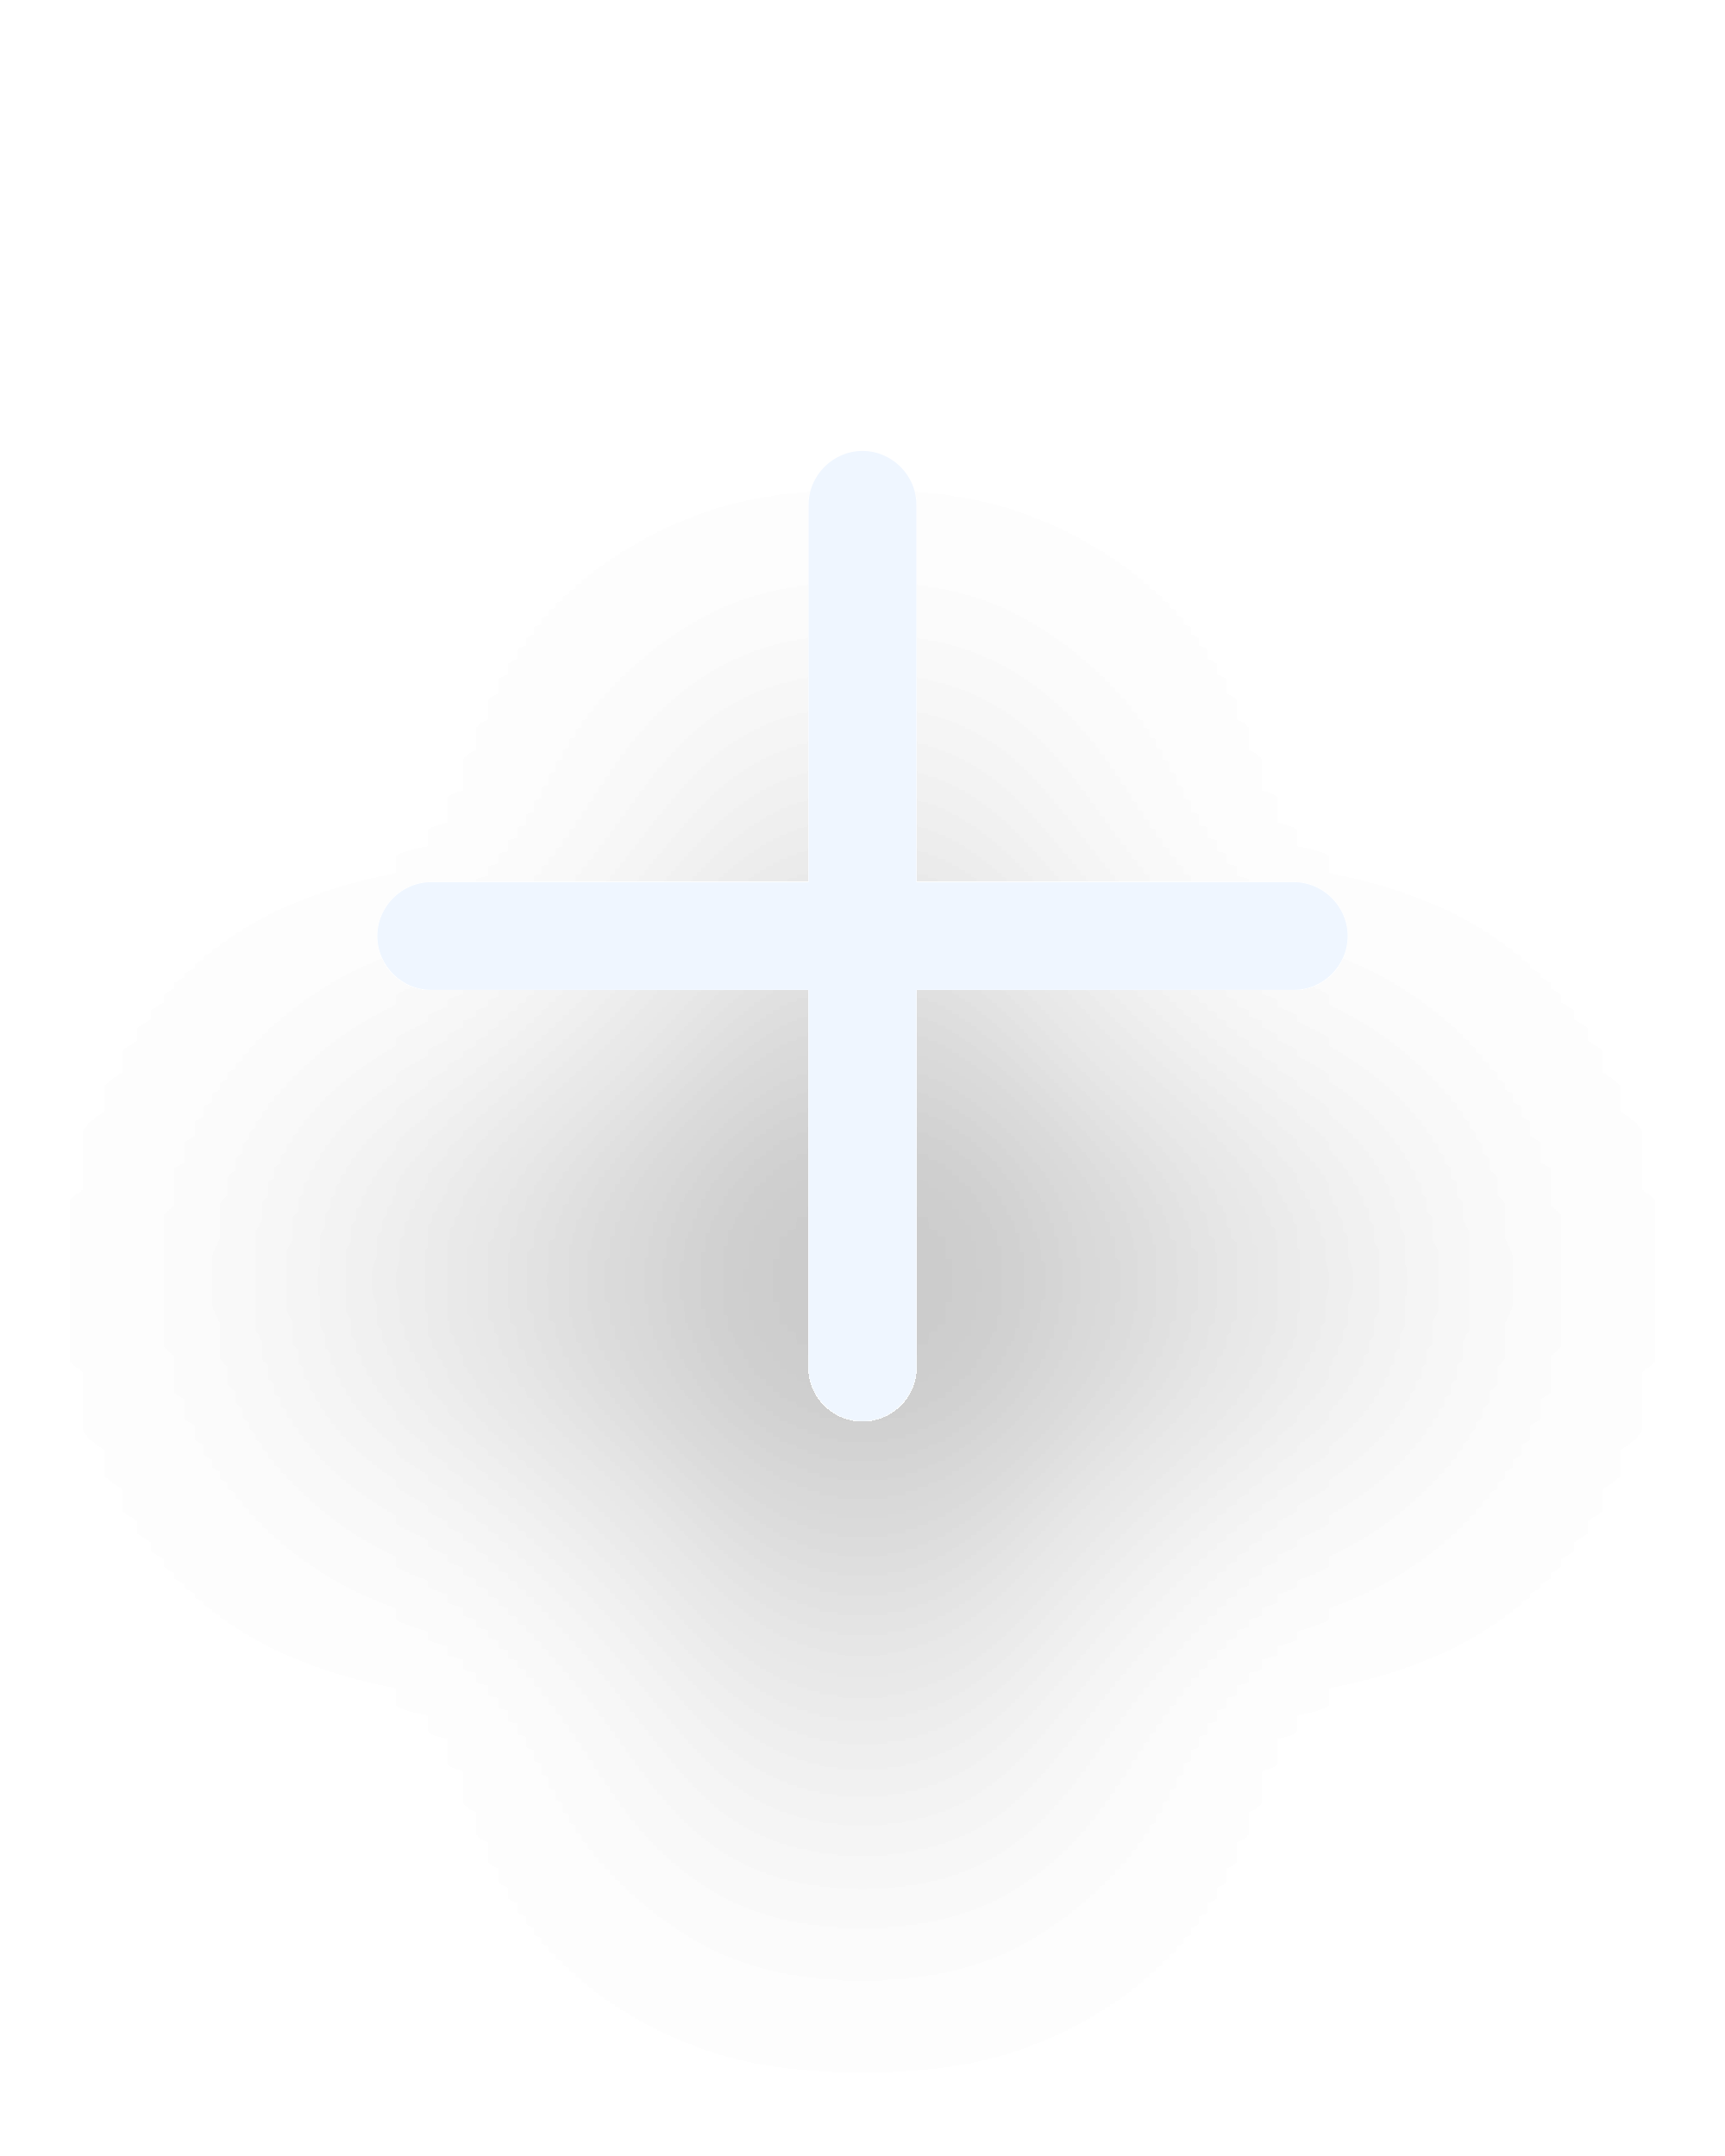
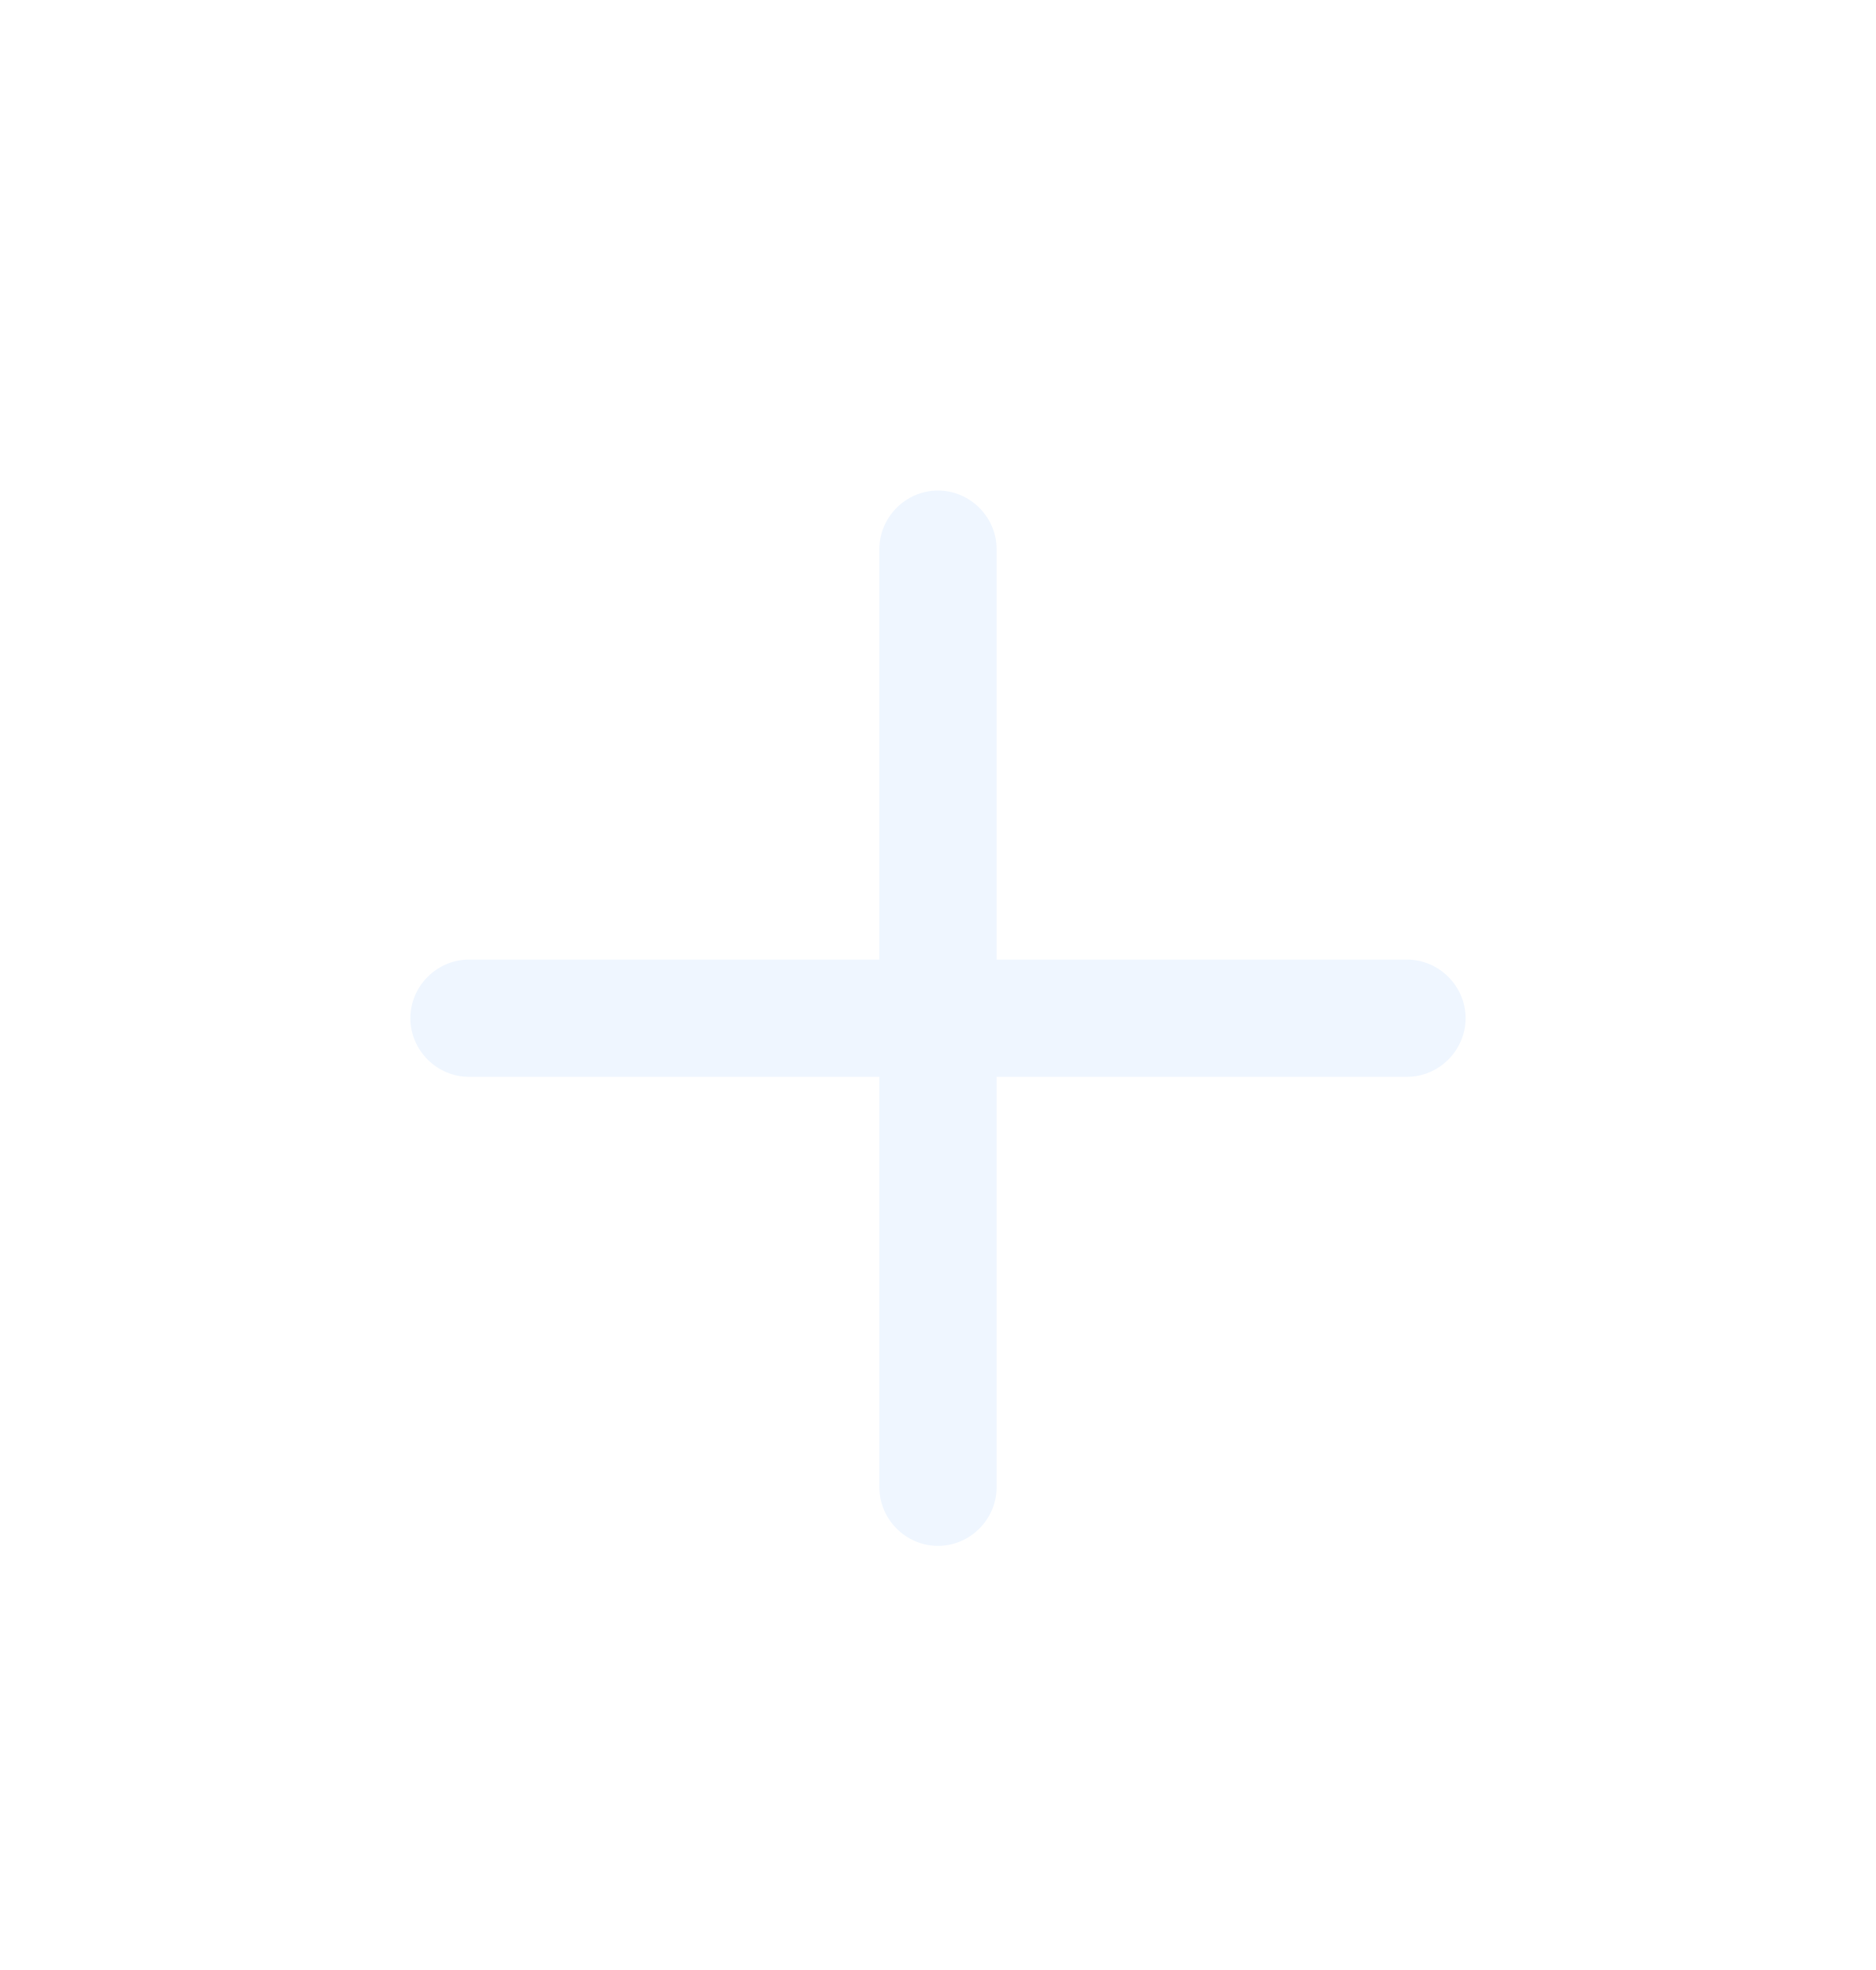
- <svg xmlns="http://www.w3.org/2000/svg" width="20" height="25" viewBox="0 0 20 25" fill="none">
-   <g filter="url(#filter0_dd_91_336)">
-     <path d="M15 11.479H5C4.658 11.479 4.375 11.196 4.375 10.854C4.375 10.512 4.658 10.229 5 10.229H15C15.342 10.229 15.625 10.512 15.625 10.854C15.625 11.196 15.342 11.479 15 11.479Z" fill="#EFF6FF" />
-     <path d="M10 16.479C9.658 16.479 9.375 16.196 9.375 15.854V5.854C9.375 5.512 9.658 5.229 10 5.229C10.342 5.229 10.625 5.512 10.625 5.854V15.854C10.625 16.196 10.342 16.479 10 16.479Z" fill="#EFF6FF" />
+ <svg xmlns="http://www.w3.org/2000/svg" width="20" height="21" viewBox="0 0 20 21" fill="none">
+   <g id="vuesax/outline/add">
+     <g id="add">
+       <path id="Vector" d="M15 11.479H5C4.658 11.479 4.375 11.196 4.375 10.854C4.375 10.512 4.658 10.229 5 10.229H15C15.342 10.229 15.625 10.512 15.625 10.854C15.625 11.196 15.342 11.479 15 11.479Z" fill="#EFF6FF" />
+       <path id="Vector_2" d="M10 16.479C9.658 16.479 9.375 16.196 9.375 15.854V5.854C9.375 5.512 9.658 5.229 10 5.229C10.342 5.229 10.625 5.512 10.625 5.854V15.854C10.625 16.196 10.342 16.479 10 16.479Z" fill="#EFF6FF" />
+     </g>
  </g>
-   <defs>
-     <filter id="filter0_dd_91_336" x="0.375" y="5.229" width="19.25" height="19.25" filterUnits="userSpaceOnUse" color-interpolation-filters="sRGB">
-       <feFlood flood-opacity="0" result="BackgroundImageFix" />
-       <feColorMatrix in="SourceAlpha" type="matrix" values="0 0 0 0 0 0 0 0 0 0 0 0 0 0 0 0 0 0 127 0" result="hardAlpha" />
-       <feOffset dy="4" />
-       <feGaussianBlur stdDeviation="2" />
-       <feComposite in2="hardAlpha" operator="out" />
-       <feColorMatrix type="matrix" values="0 0 0 0 0 0 0 0 0 0 0 0 0 0 0 0 0 0 0.25 0" />
-       <feBlend mode="normal" in2="BackgroundImageFix" result="effect1_dropShadow_91_336" />
-       <feColorMatrix in="SourceAlpha" type="matrix" values="0 0 0 0 0 0 0 0 0 0 0 0 0 0 0 0 0 0 127 0" result="hardAlpha" />
-       <feOffset dy="4" />
-       <feGaussianBlur stdDeviation="2" />
-       <feComposite in2="hardAlpha" operator="out" />
-       <feColorMatrix type="matrix" values="0 0 0 0 0 0 0 0 0 0 0 0 0 0 0 0 0 0 0.25 0" />
-       <feBlend mode="normal" in2="effect1_dropShadow_91_336" result="effect2_dropShadow_91_336" />
-       <feBlend mode="normal" in="SourceGraphic" in2="effect2_dropShadow_91_336" result="shape" />
-     </filter>
-   </defs>
</svg>
